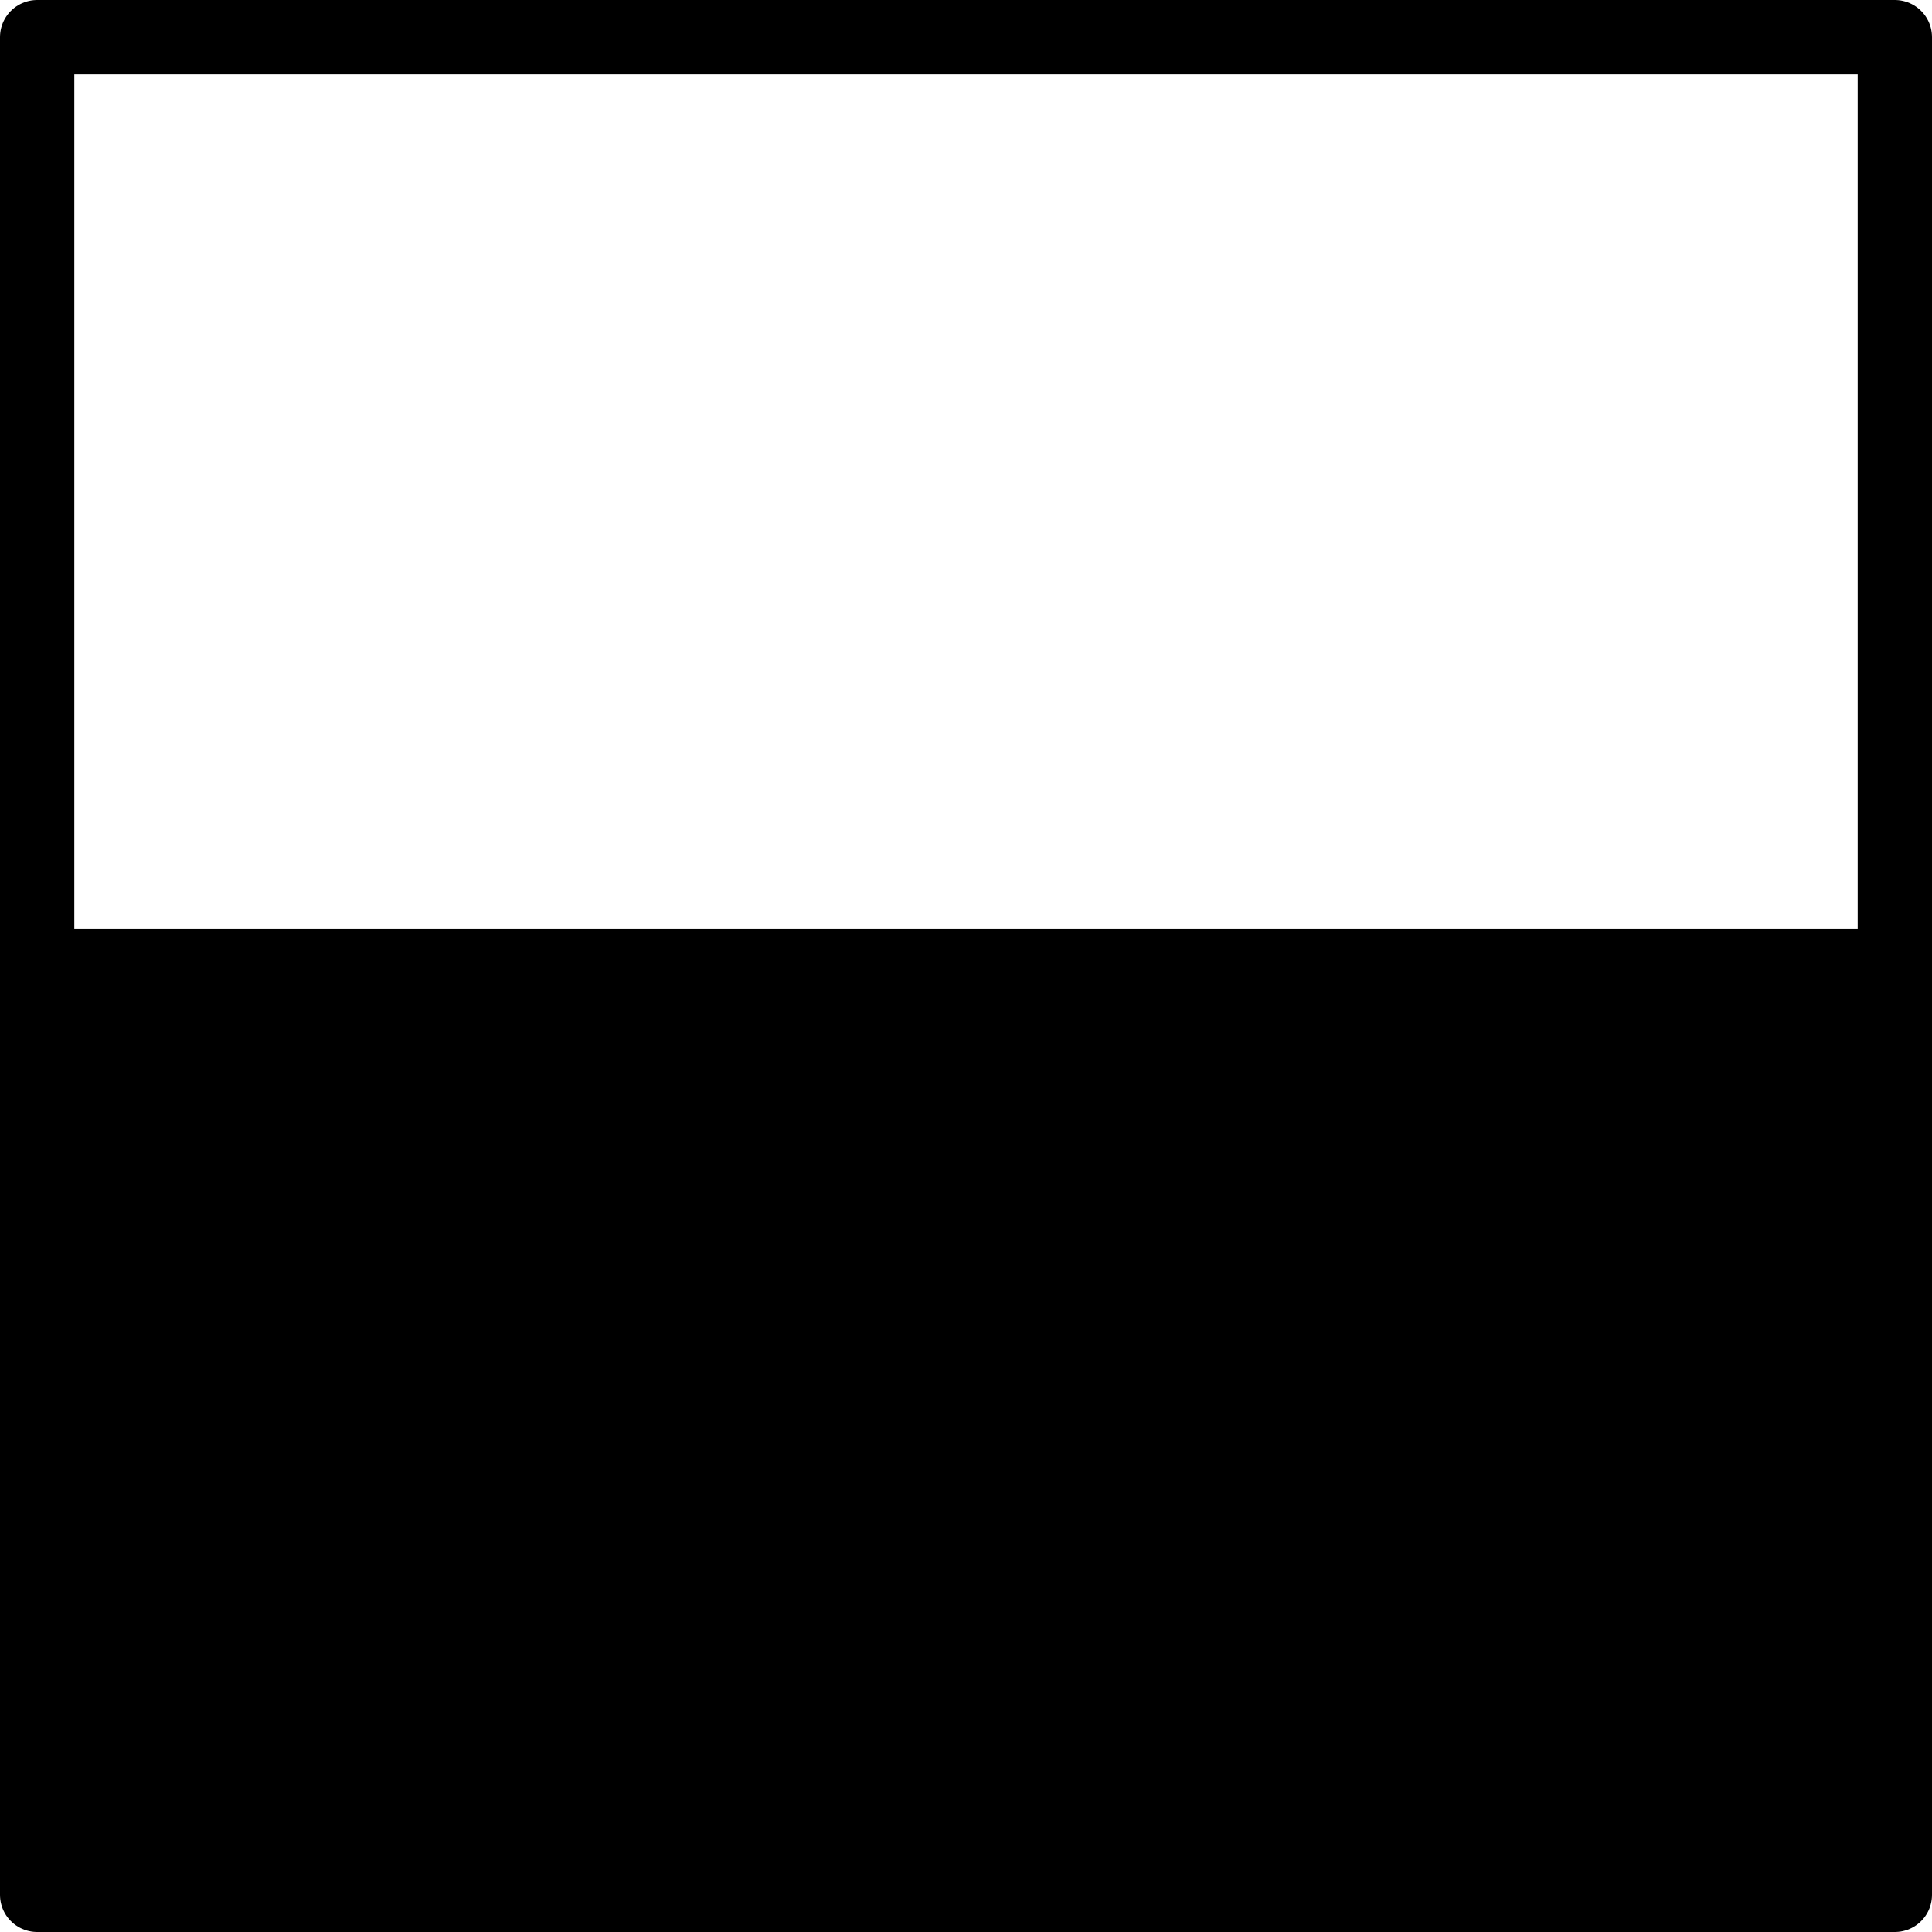
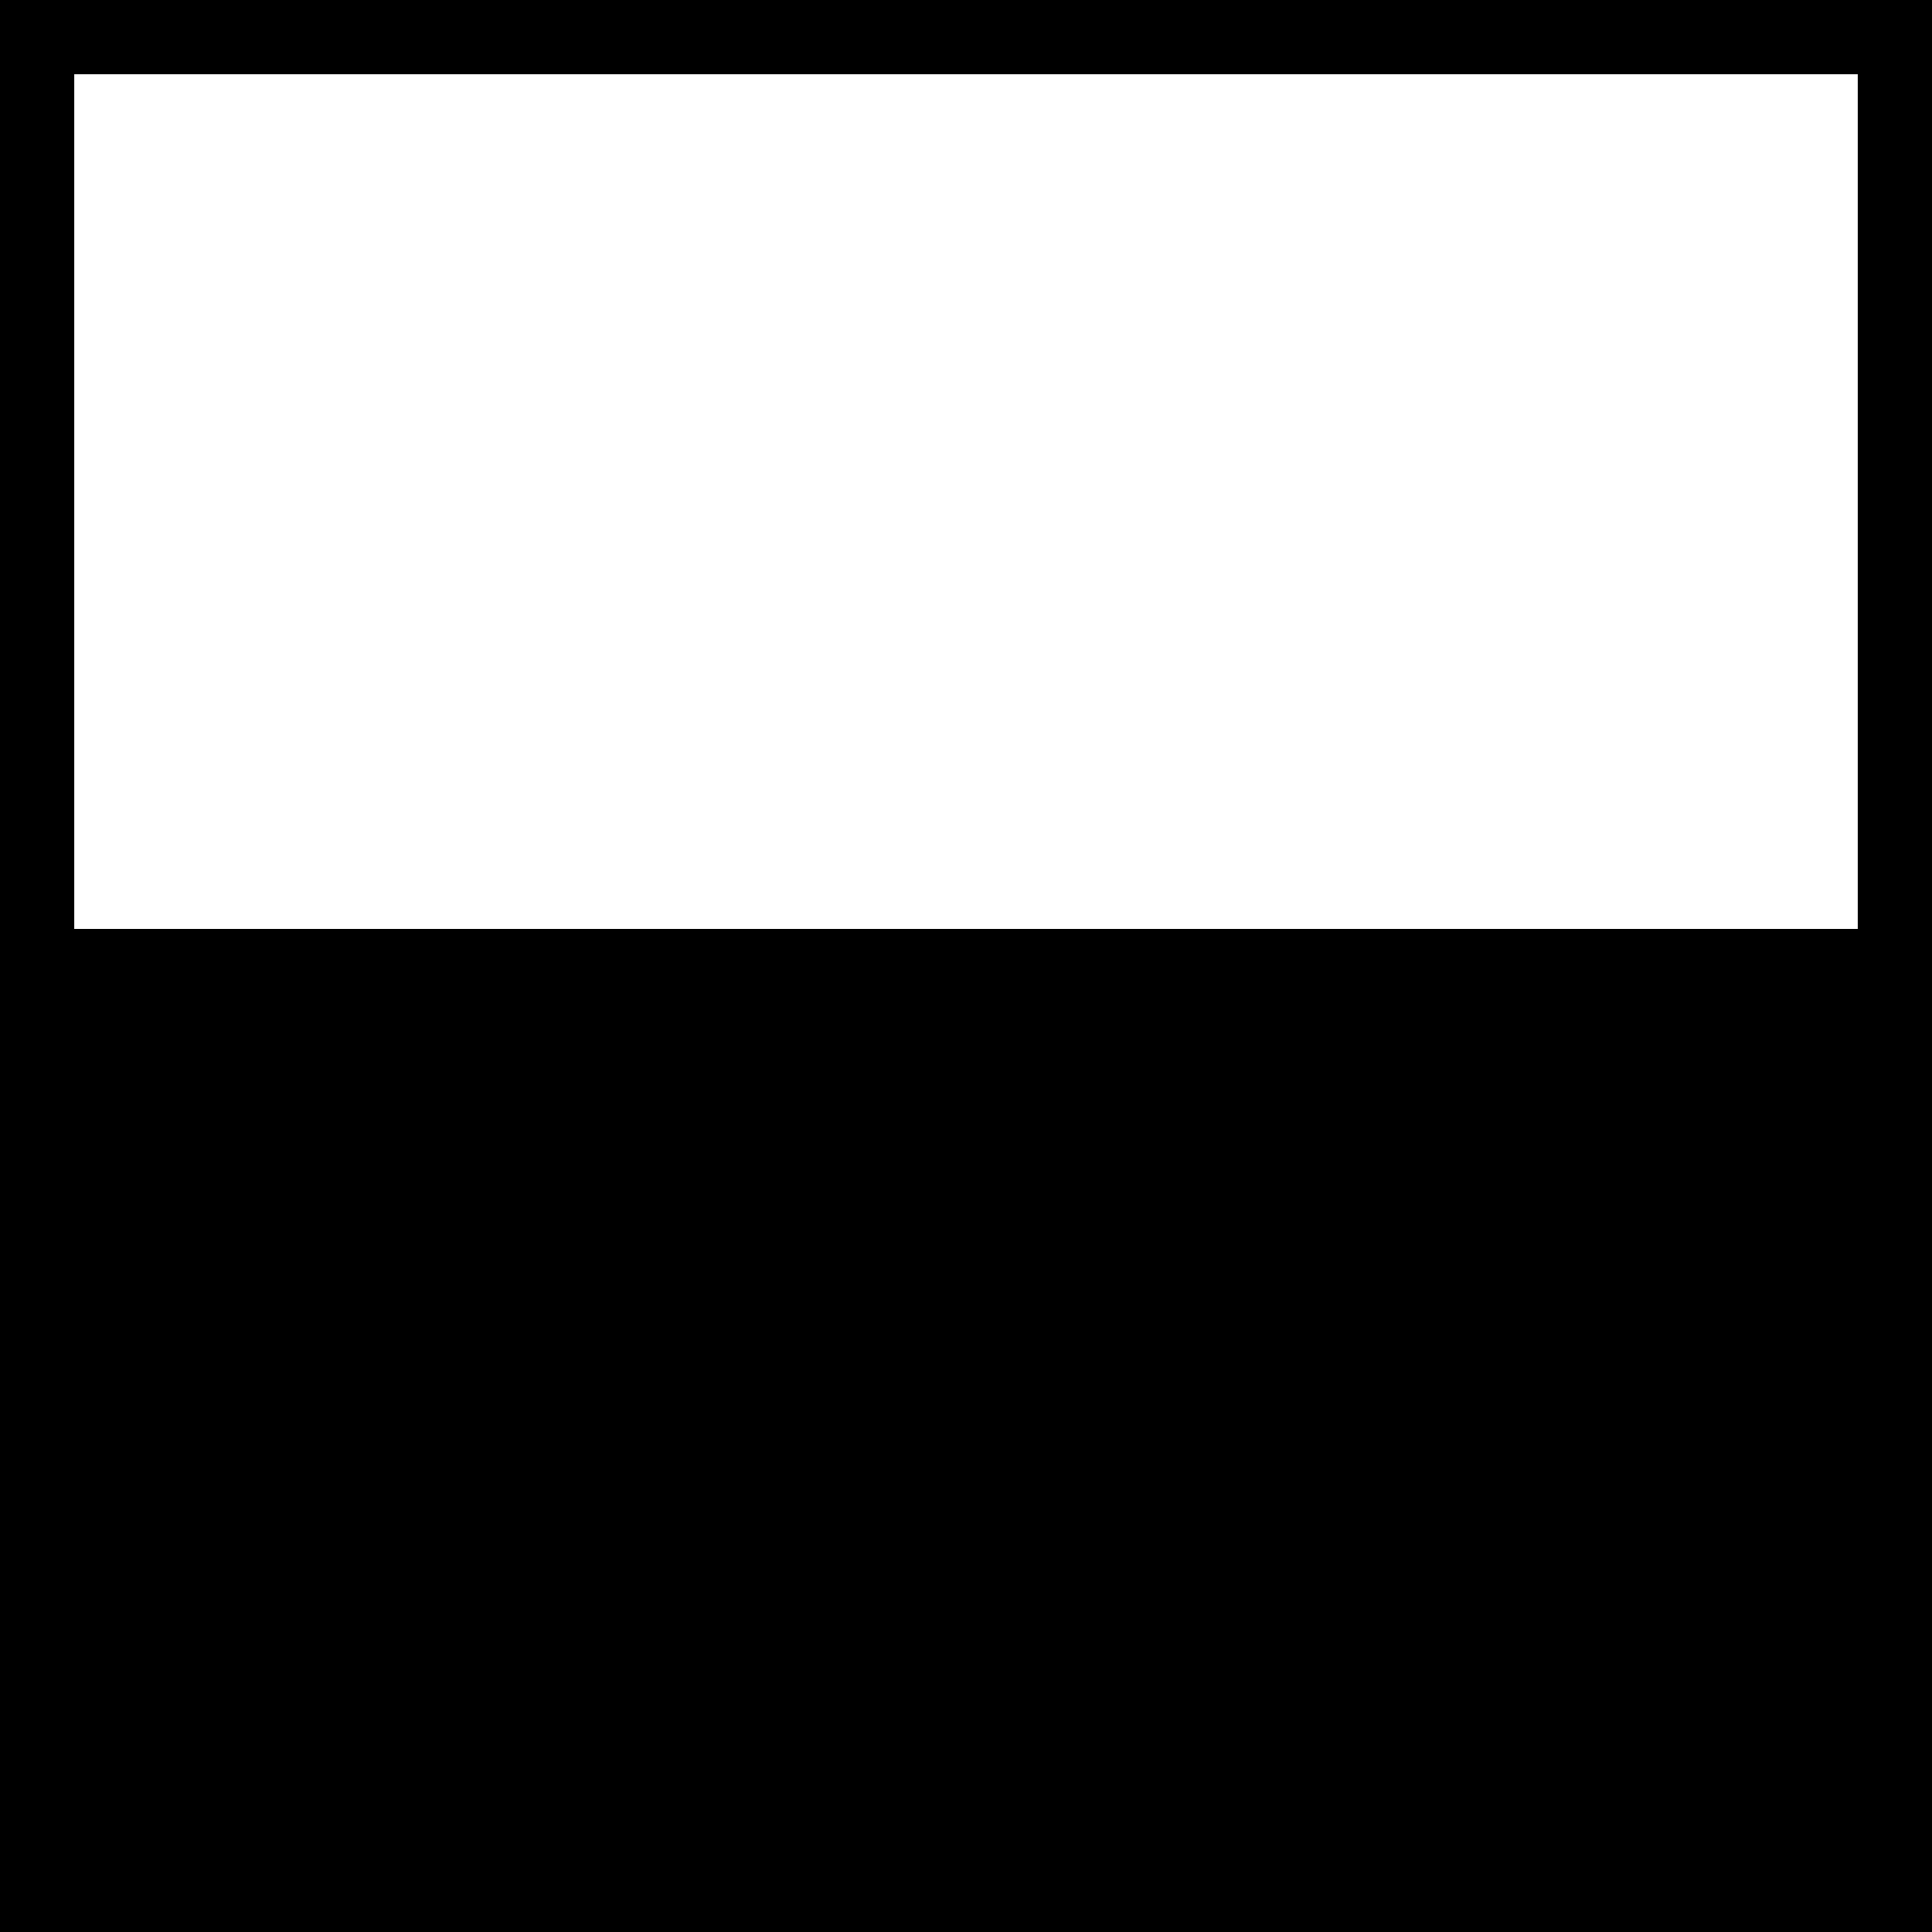
<svg xmlns="http://www.w3.org/2000/svg" width="104" height="104" viewBox="0 0 104 104" fill="none">
  <g id="shuffle-halves">
-     <path d="M2 102H102V52H52H2V102Z" fill="currentColor" />
-     <path d="M2 102H102M2 102V2H102V102M2 102V52H52H102V102" stroke="currentColor" fill="none" stroke-width="4" stroke-linecap="round" stroke-linejoin="round" />
+     <g id="Vector">
+       <path d="M2 102H102V52H52H2V102Z" fill="currentColor" />
+       <path d="M2 102H102M2 102V2H102V102M2 102V52H52H102V102" stroke="currentColor" fill="none" stroke-width="4" stroke-linecap="square" />
+     </g>
  </g>
</svg>
